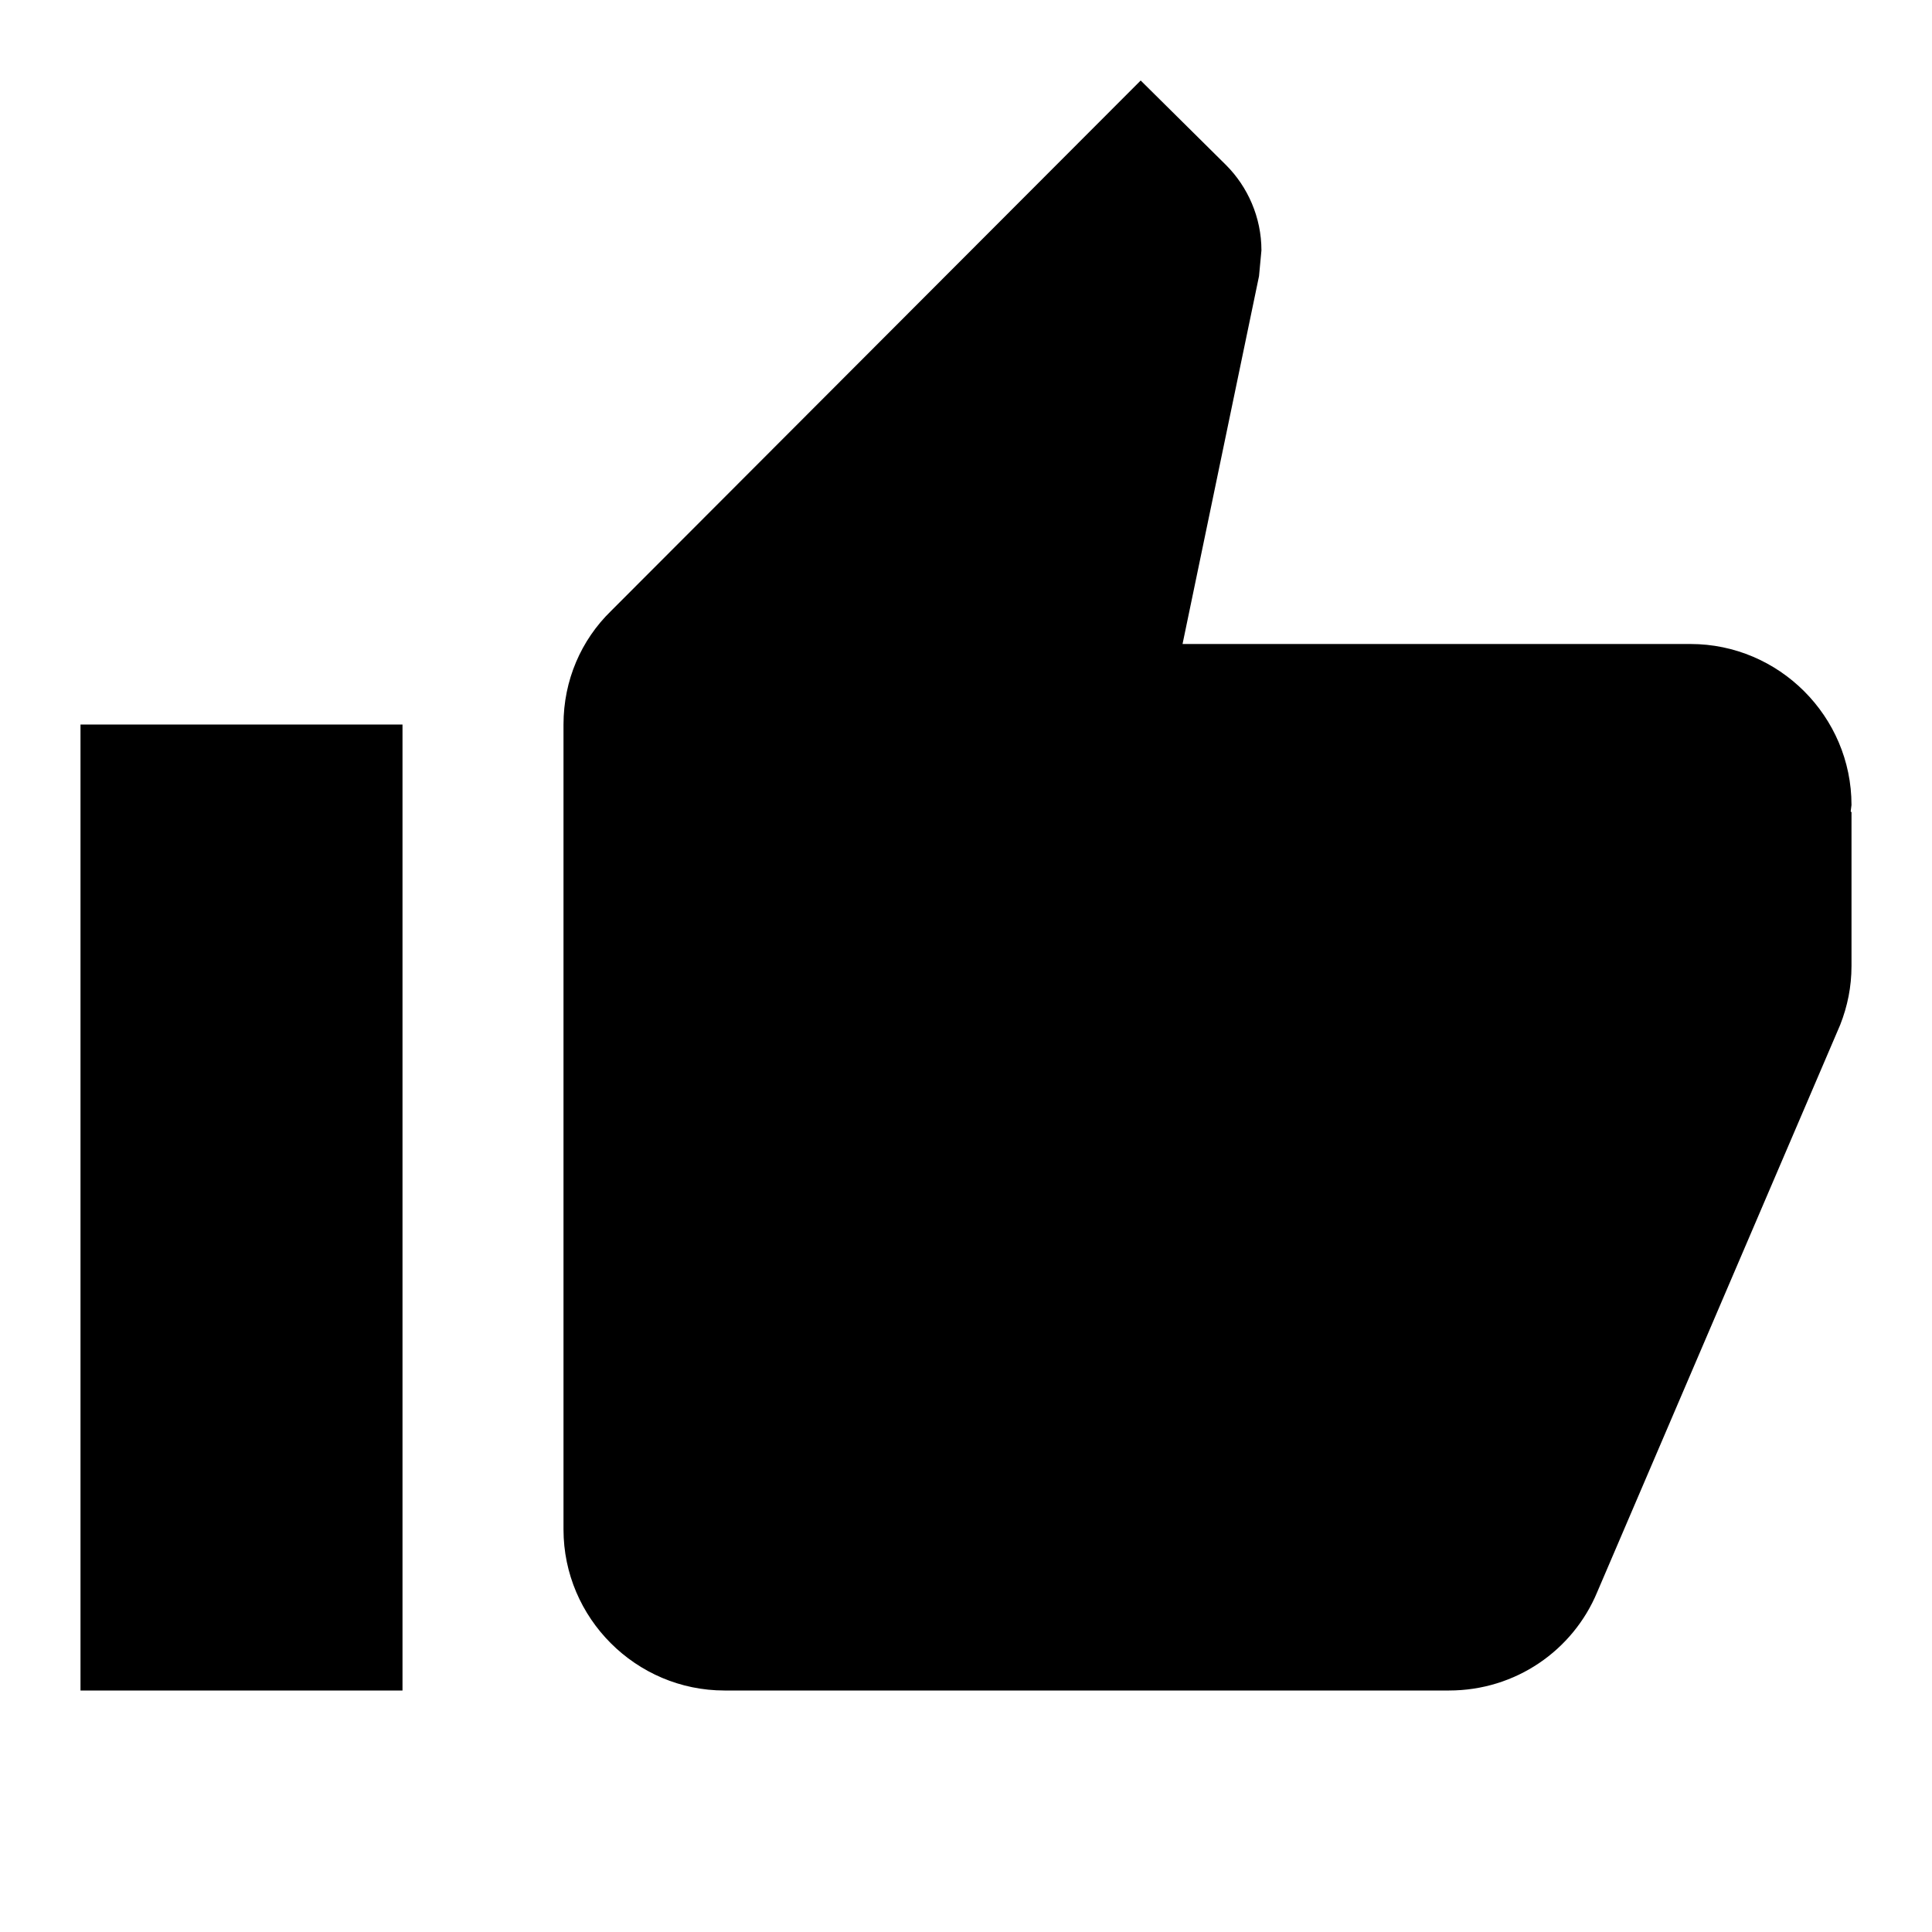
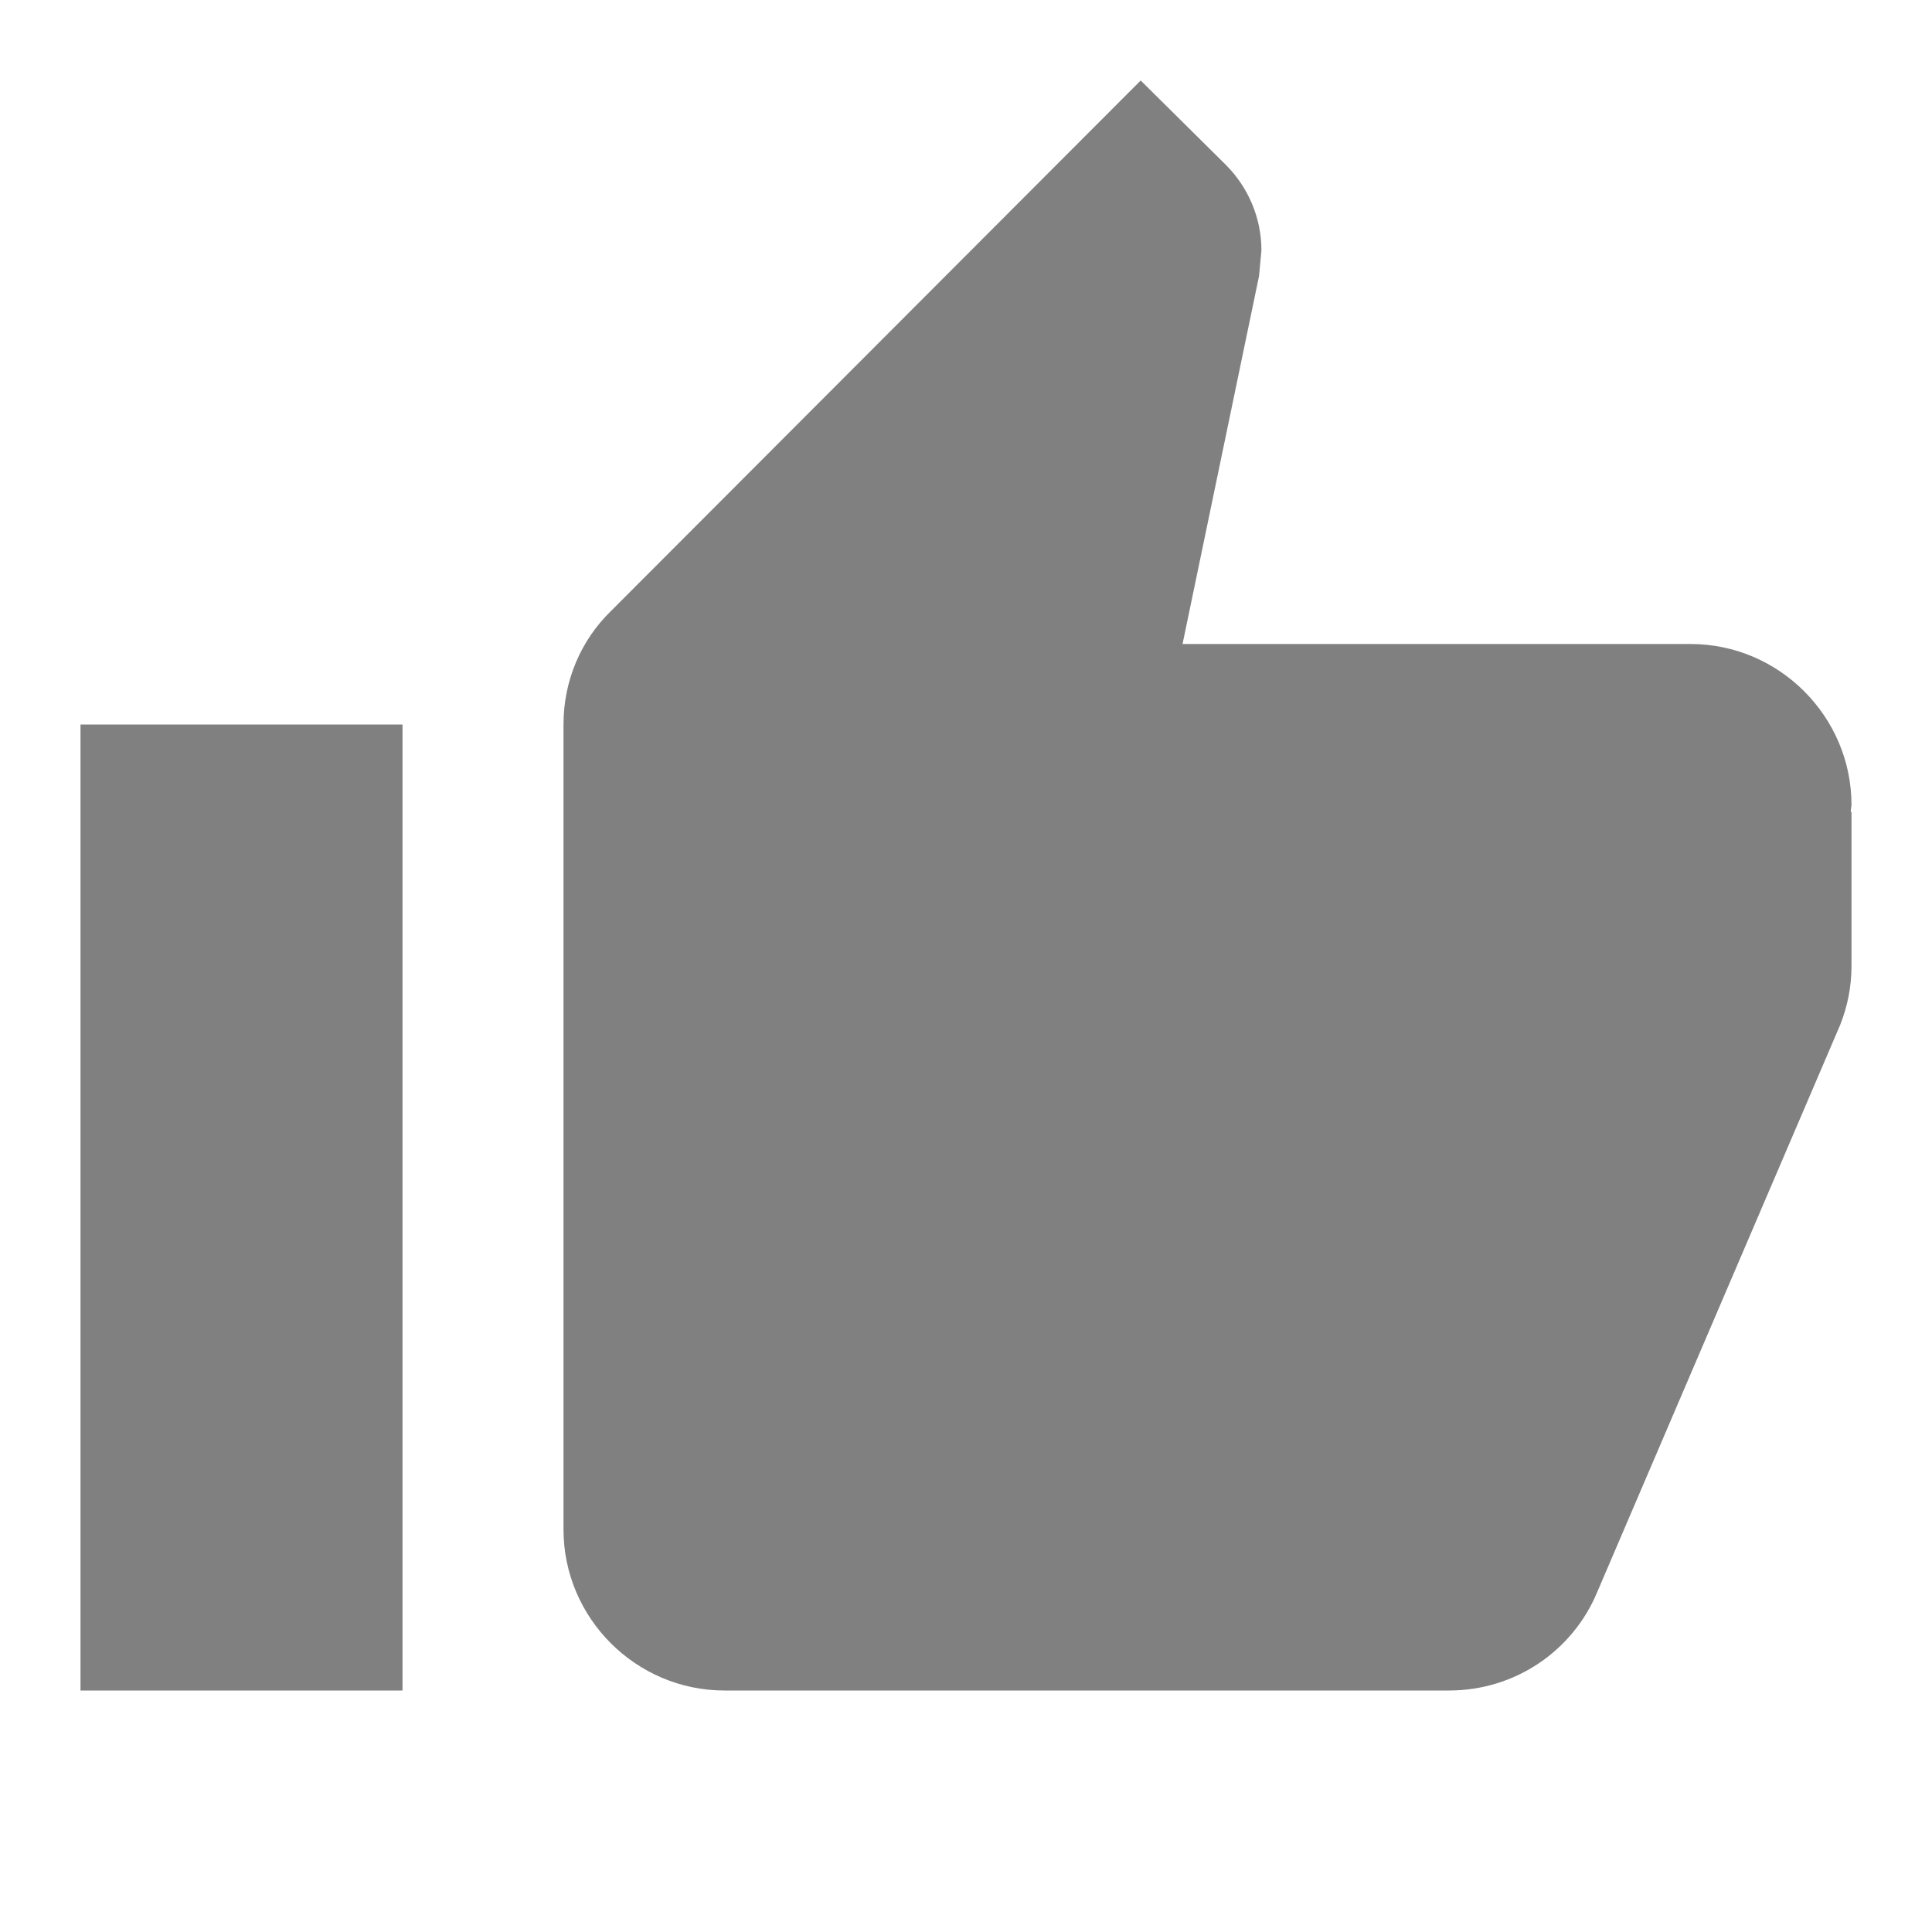
<svg xmlns="http://www.w3.org/2000/svg" viewBox="0 0 24 24" preserveAspectRatio="xMidYMid meet" focusable="false" class="style-scope yt-icon" style="pointer-events: none; display: block; width: 100%; height: 100%;">
  <g class="style-scope yt-icon">
-     <path d="M1 21h4V9H1v12zm22-11c0-1.1-.9-2-2-2h-6.31l.95-4.57.03-.32c0-.41-.17-.79-.44-1.06L14.17 1 7.59 7.59C7.22 7.95 7 8.45 7 9v10c0 1.1.9 2 2 2h9c.83 0 1.54-.5 1.84-1.22l3.02-7.05c.09-.23.14-.47.14-.73v-1.91l-.01-.01L23 10z" class="style-scope yt-icon" />
+     <path style="fill:grey" d="M1 21h4V9H1v12zm22-11c0-1.1-.9-2-2-2h-6.31l.95-4.57.03-.32c0-.41-.17-.79-.44-1.06L14.17 1 7.59 7.59C7.22 7.95 7 8.45 7 9v10c0 1.1.9 2 2 2h9c.83 0 1.54-.5 1.84-1.22l3.02-7.05c.09-.23.14-.47.14-.73v-1.91l-.01-.01L23 10z" class="style-scope yt-icon" />
  </g>
</svg>
